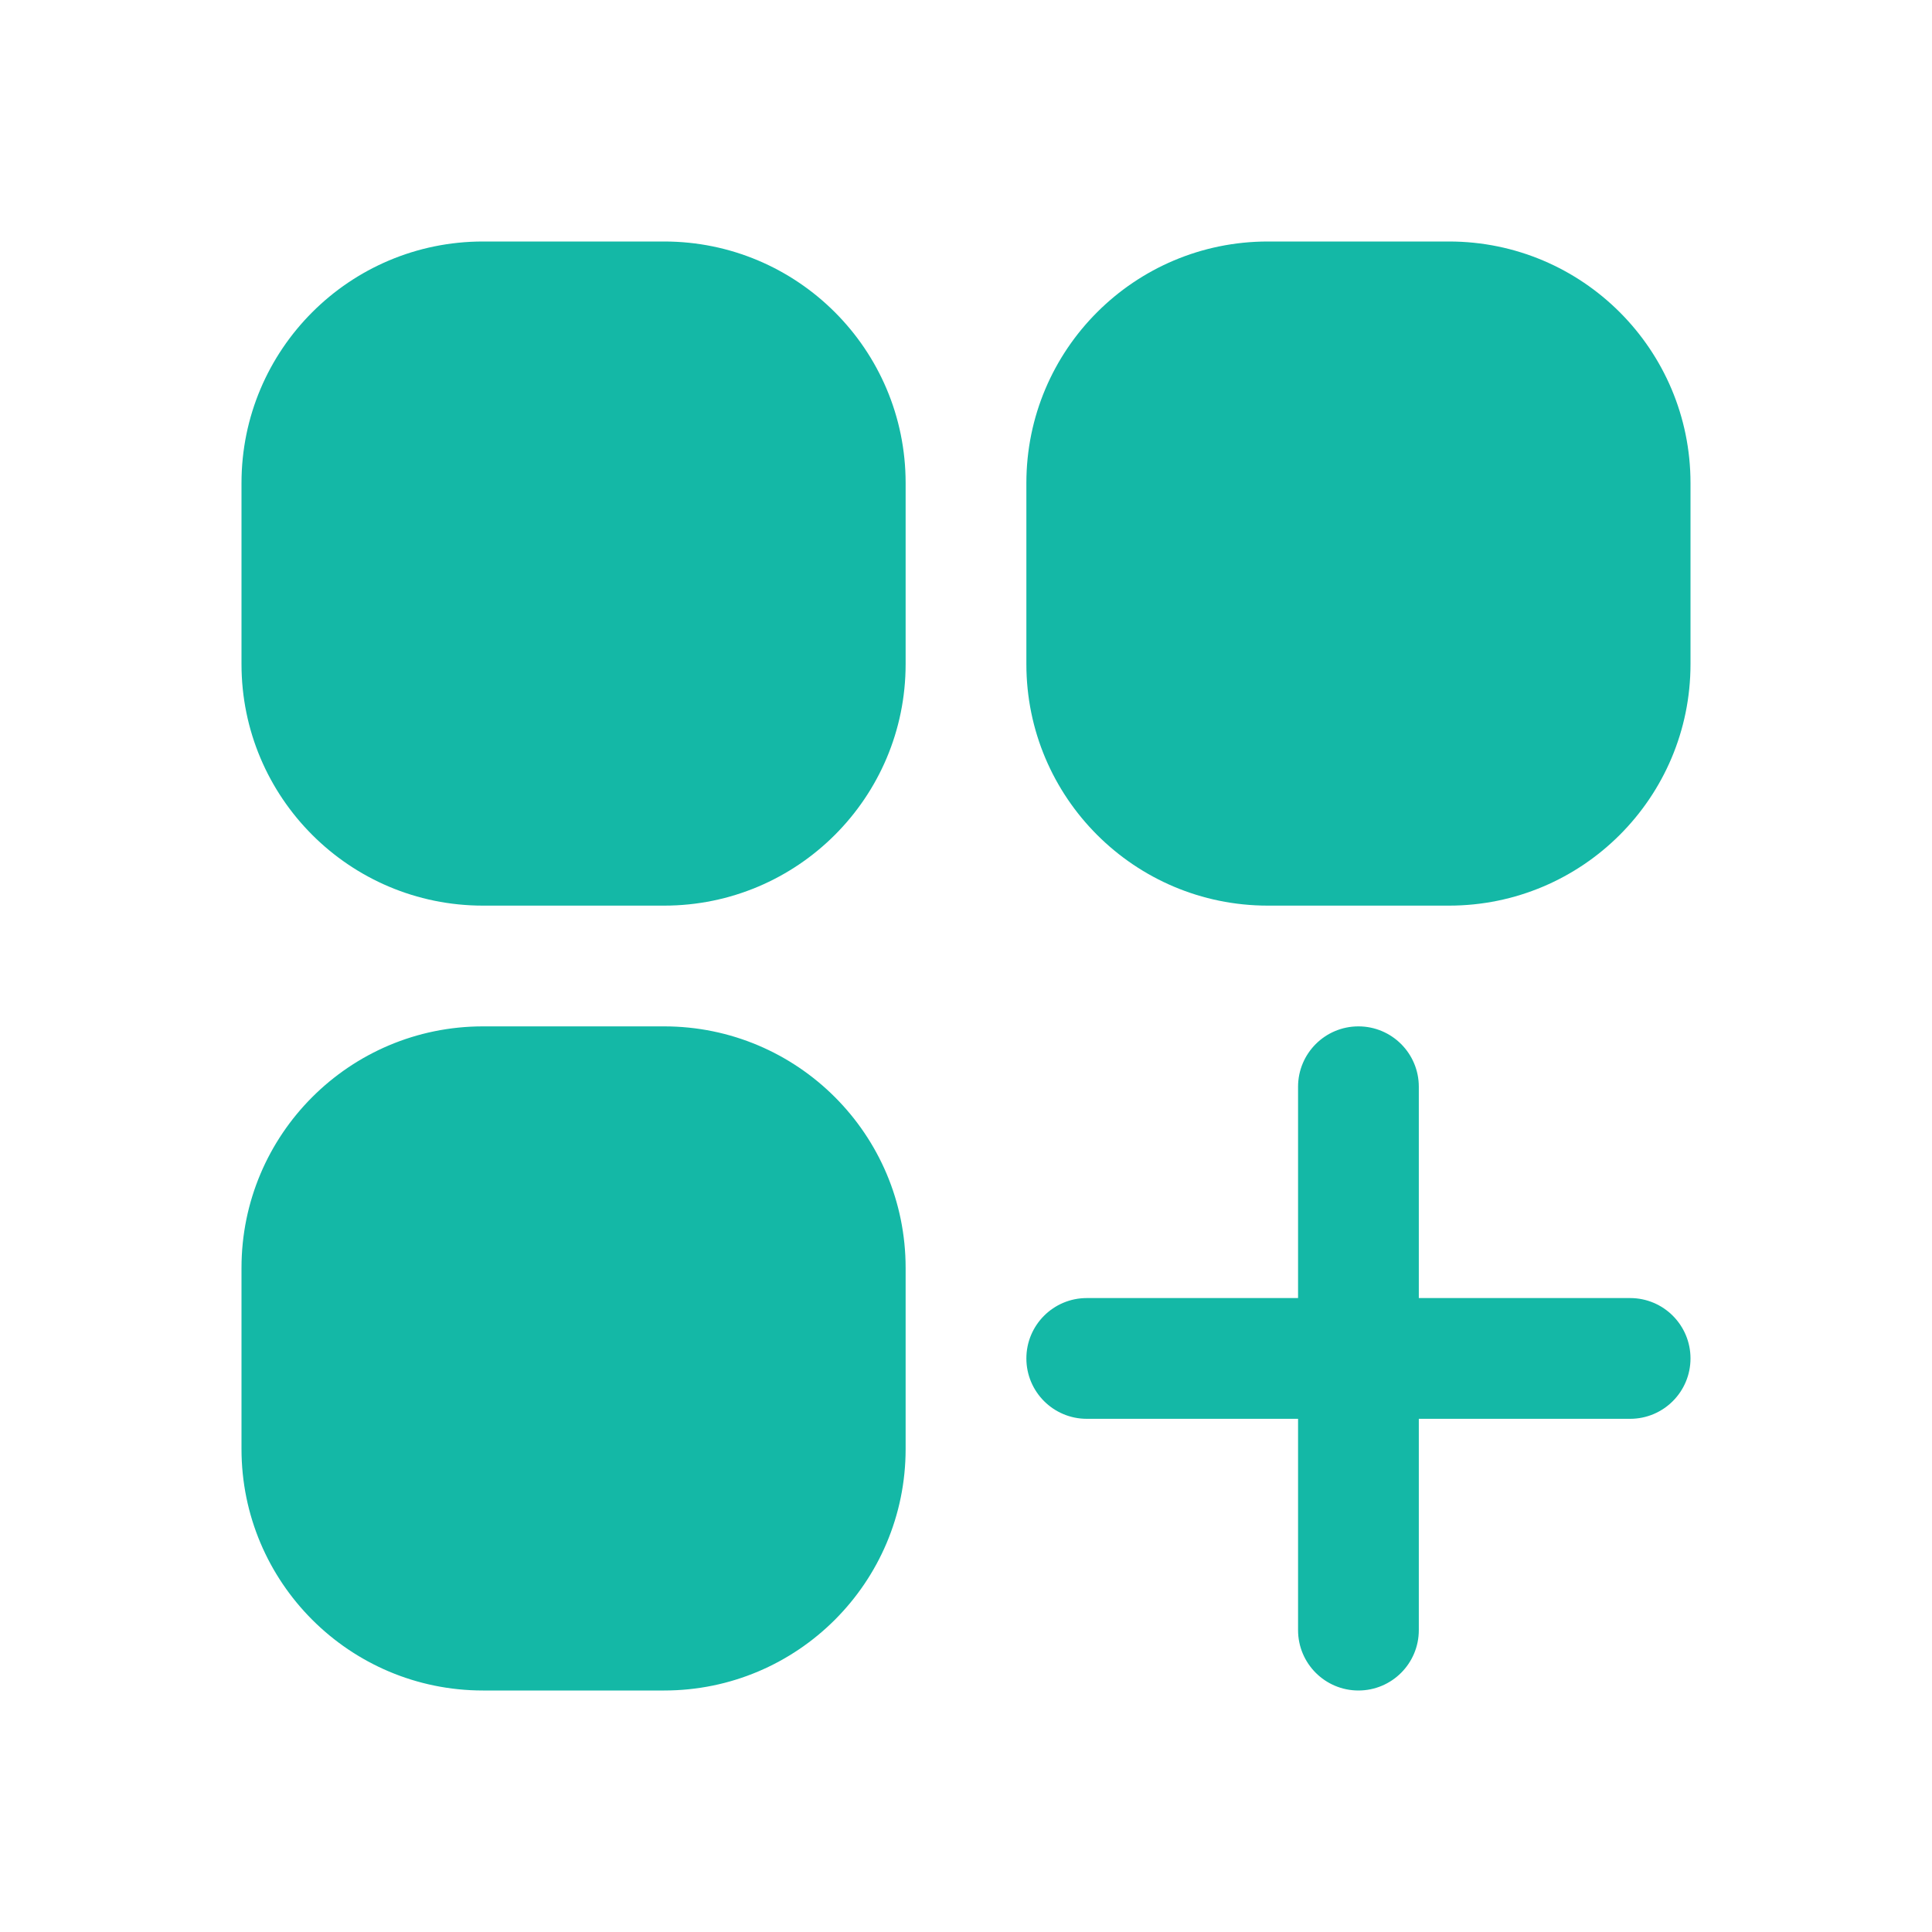
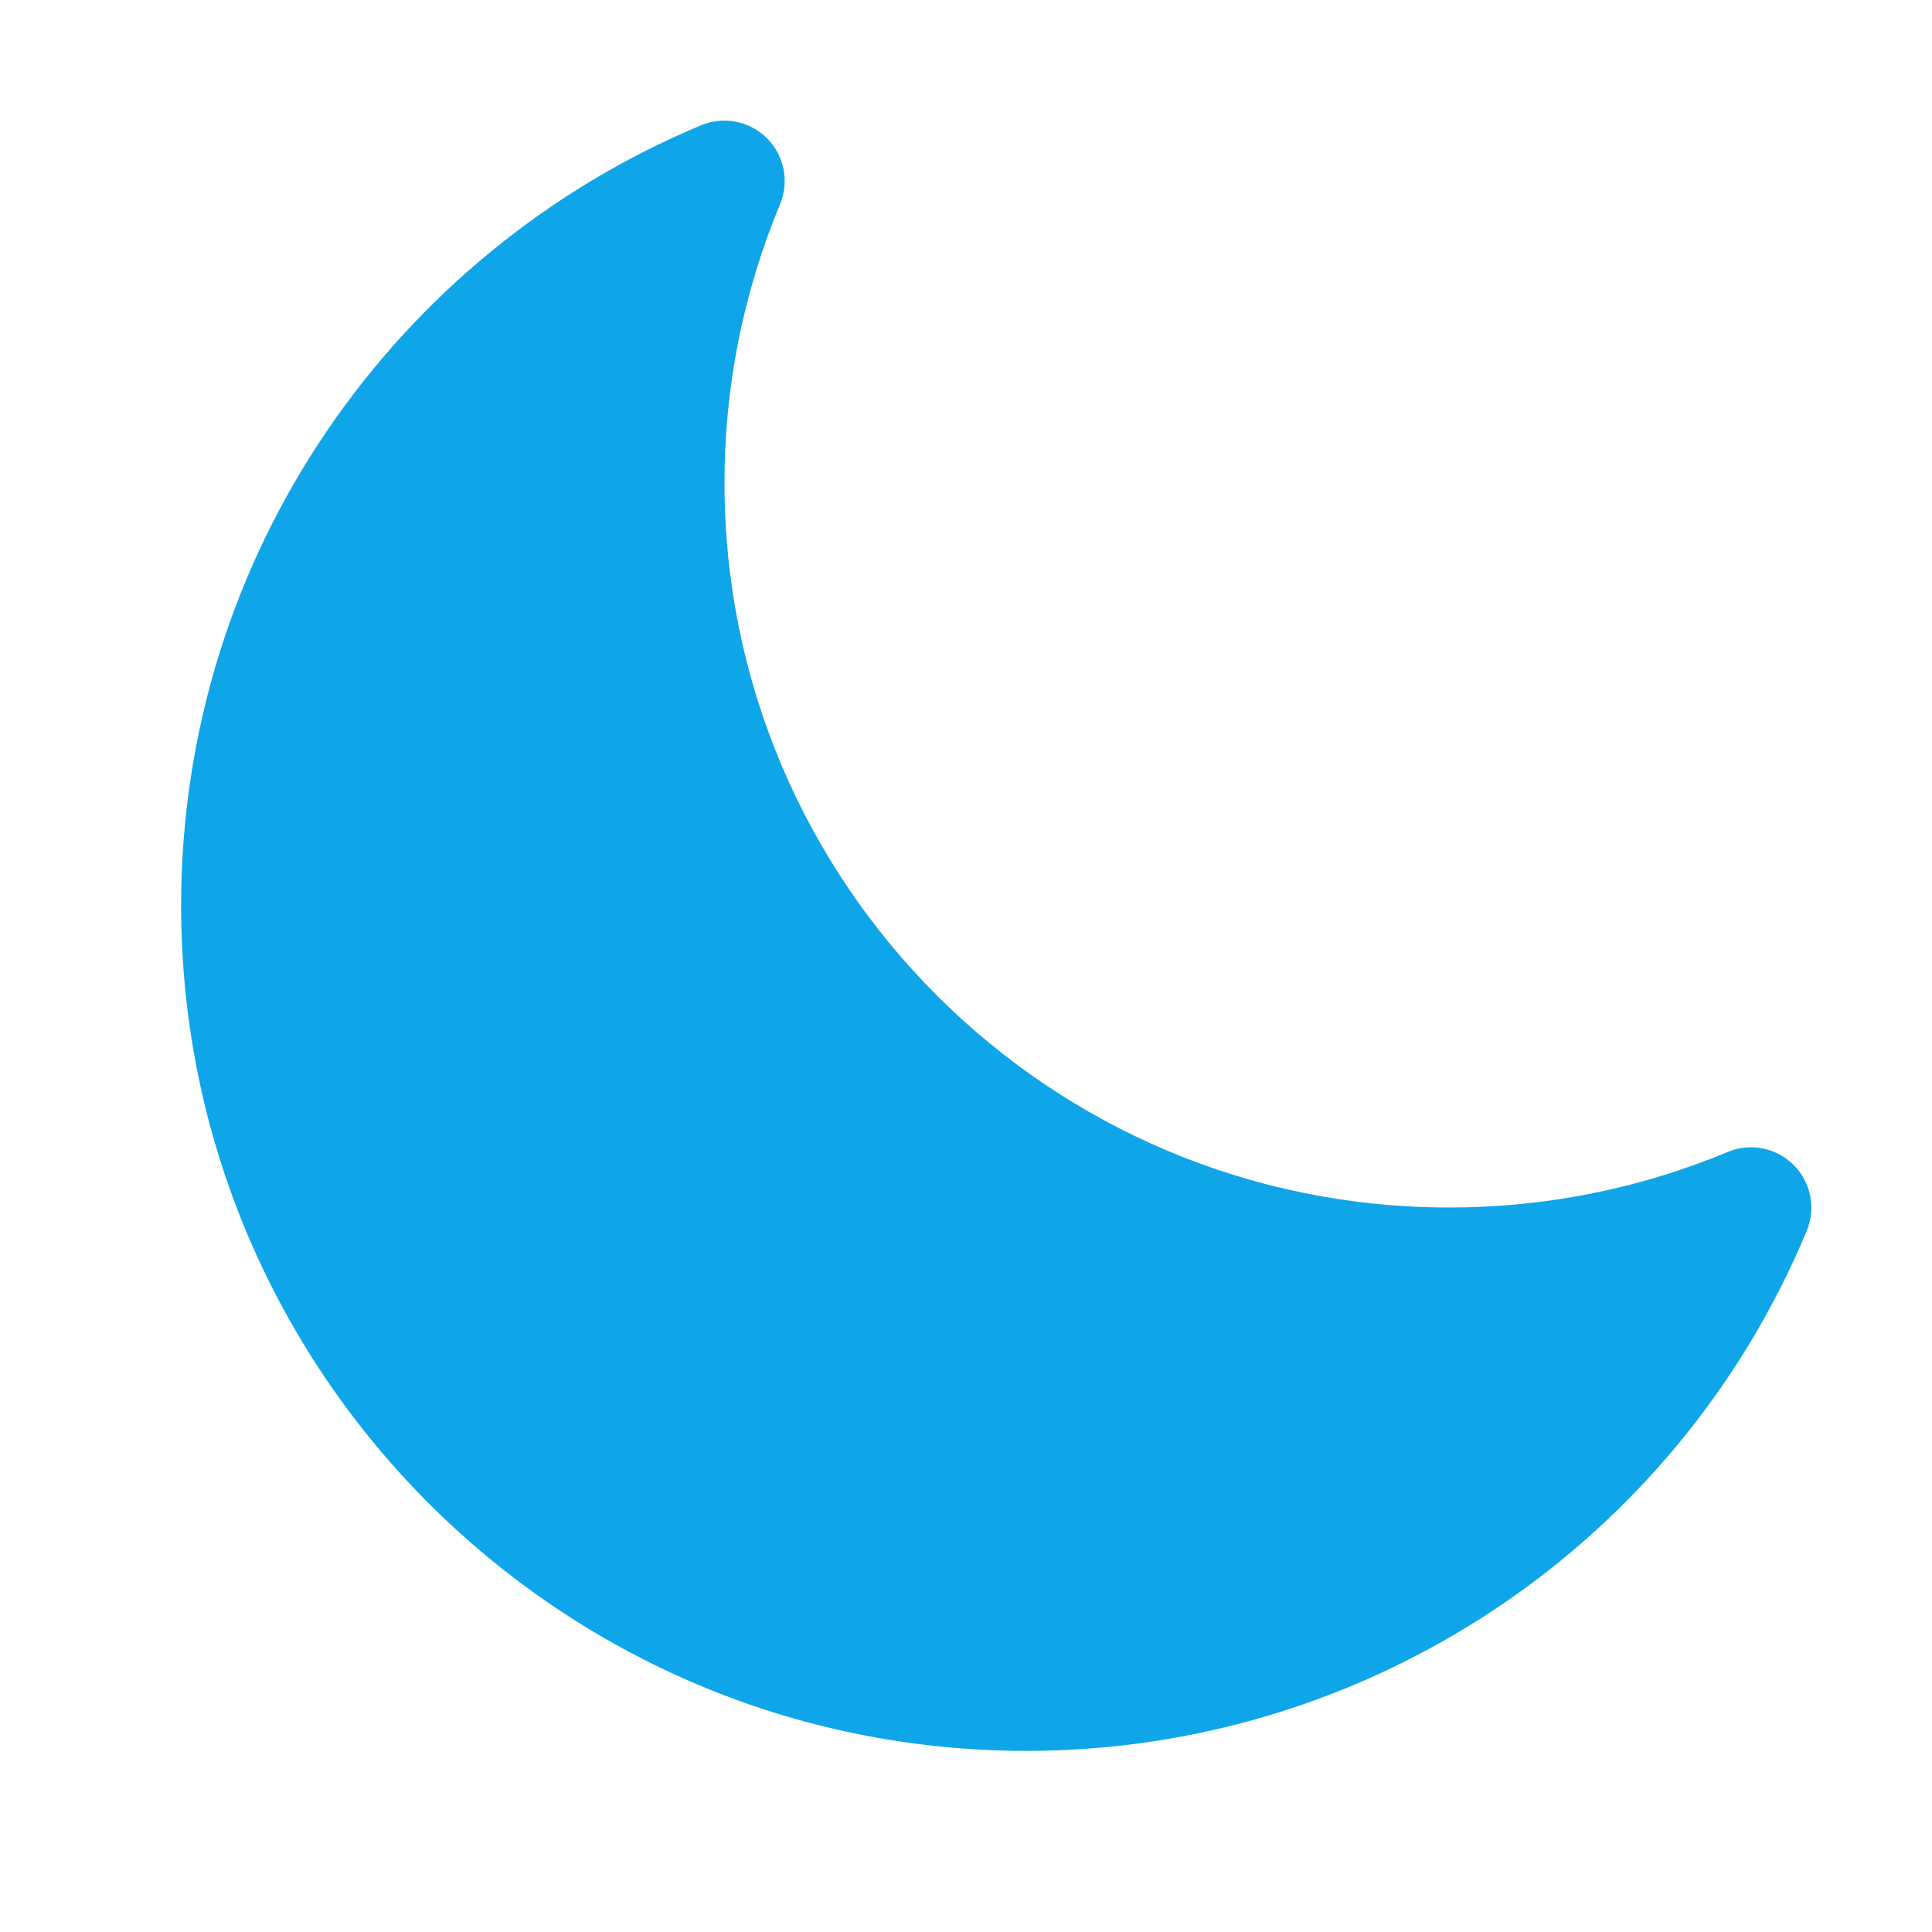
- <svg xmlns="http://www.w3.org/2000/svg" viewBox="0 0 24 24" fill="#14b8a6" class="w-6 h-6">
-   <path d="M6 3a3 3 0 00-3 3v2.25a3 3 0 003 3h2.25a3 3 0 003-3V6a3 3 0 00-3-3H6zM15.75 3a3 3 0 00-3 3v2.25a3 3 0 003 3H18a3 3 0 003-3V6a3 3 0 00-3-3h-2.25zM6 12.75a3 3 0 00-3 3V18a3 3 0 003 3h2.25a3 3 0 003-3v-2.25a3 3 0 00-3-3H6zM17.625 13.5a.75.75 0 00-1.5 0v2.625H13.5a.75.75 0 000 1.5h2.625v2.625a.75.75 0 001.5 0v-2.625h2.625a.75.75 0 000-1.5h-2.625V13.5z" />
+ <svg xmlns="http://www.w3.org/2000/svg" viewBox="0 0 24 24" fill="#0ea5e9" class="w-6 h-6">
+   <path fill-rule="evenodd" d="M9.528 1.718a.75.75 0 01.162.819A8.97 8.97 0 009 6a9 9 0 009 9 8.97 8.97 0 003.463-.69.75.75 0 01.981.98 10.503 10.503 0 01-9.694 6.46c-5.799 0-10.5-4.701-10.5-10.5 0-4.368 2.667-8.112 6.46-9.694a.75.75 0 01.818.162z" clip-rule="evenodd" />
</svg>
